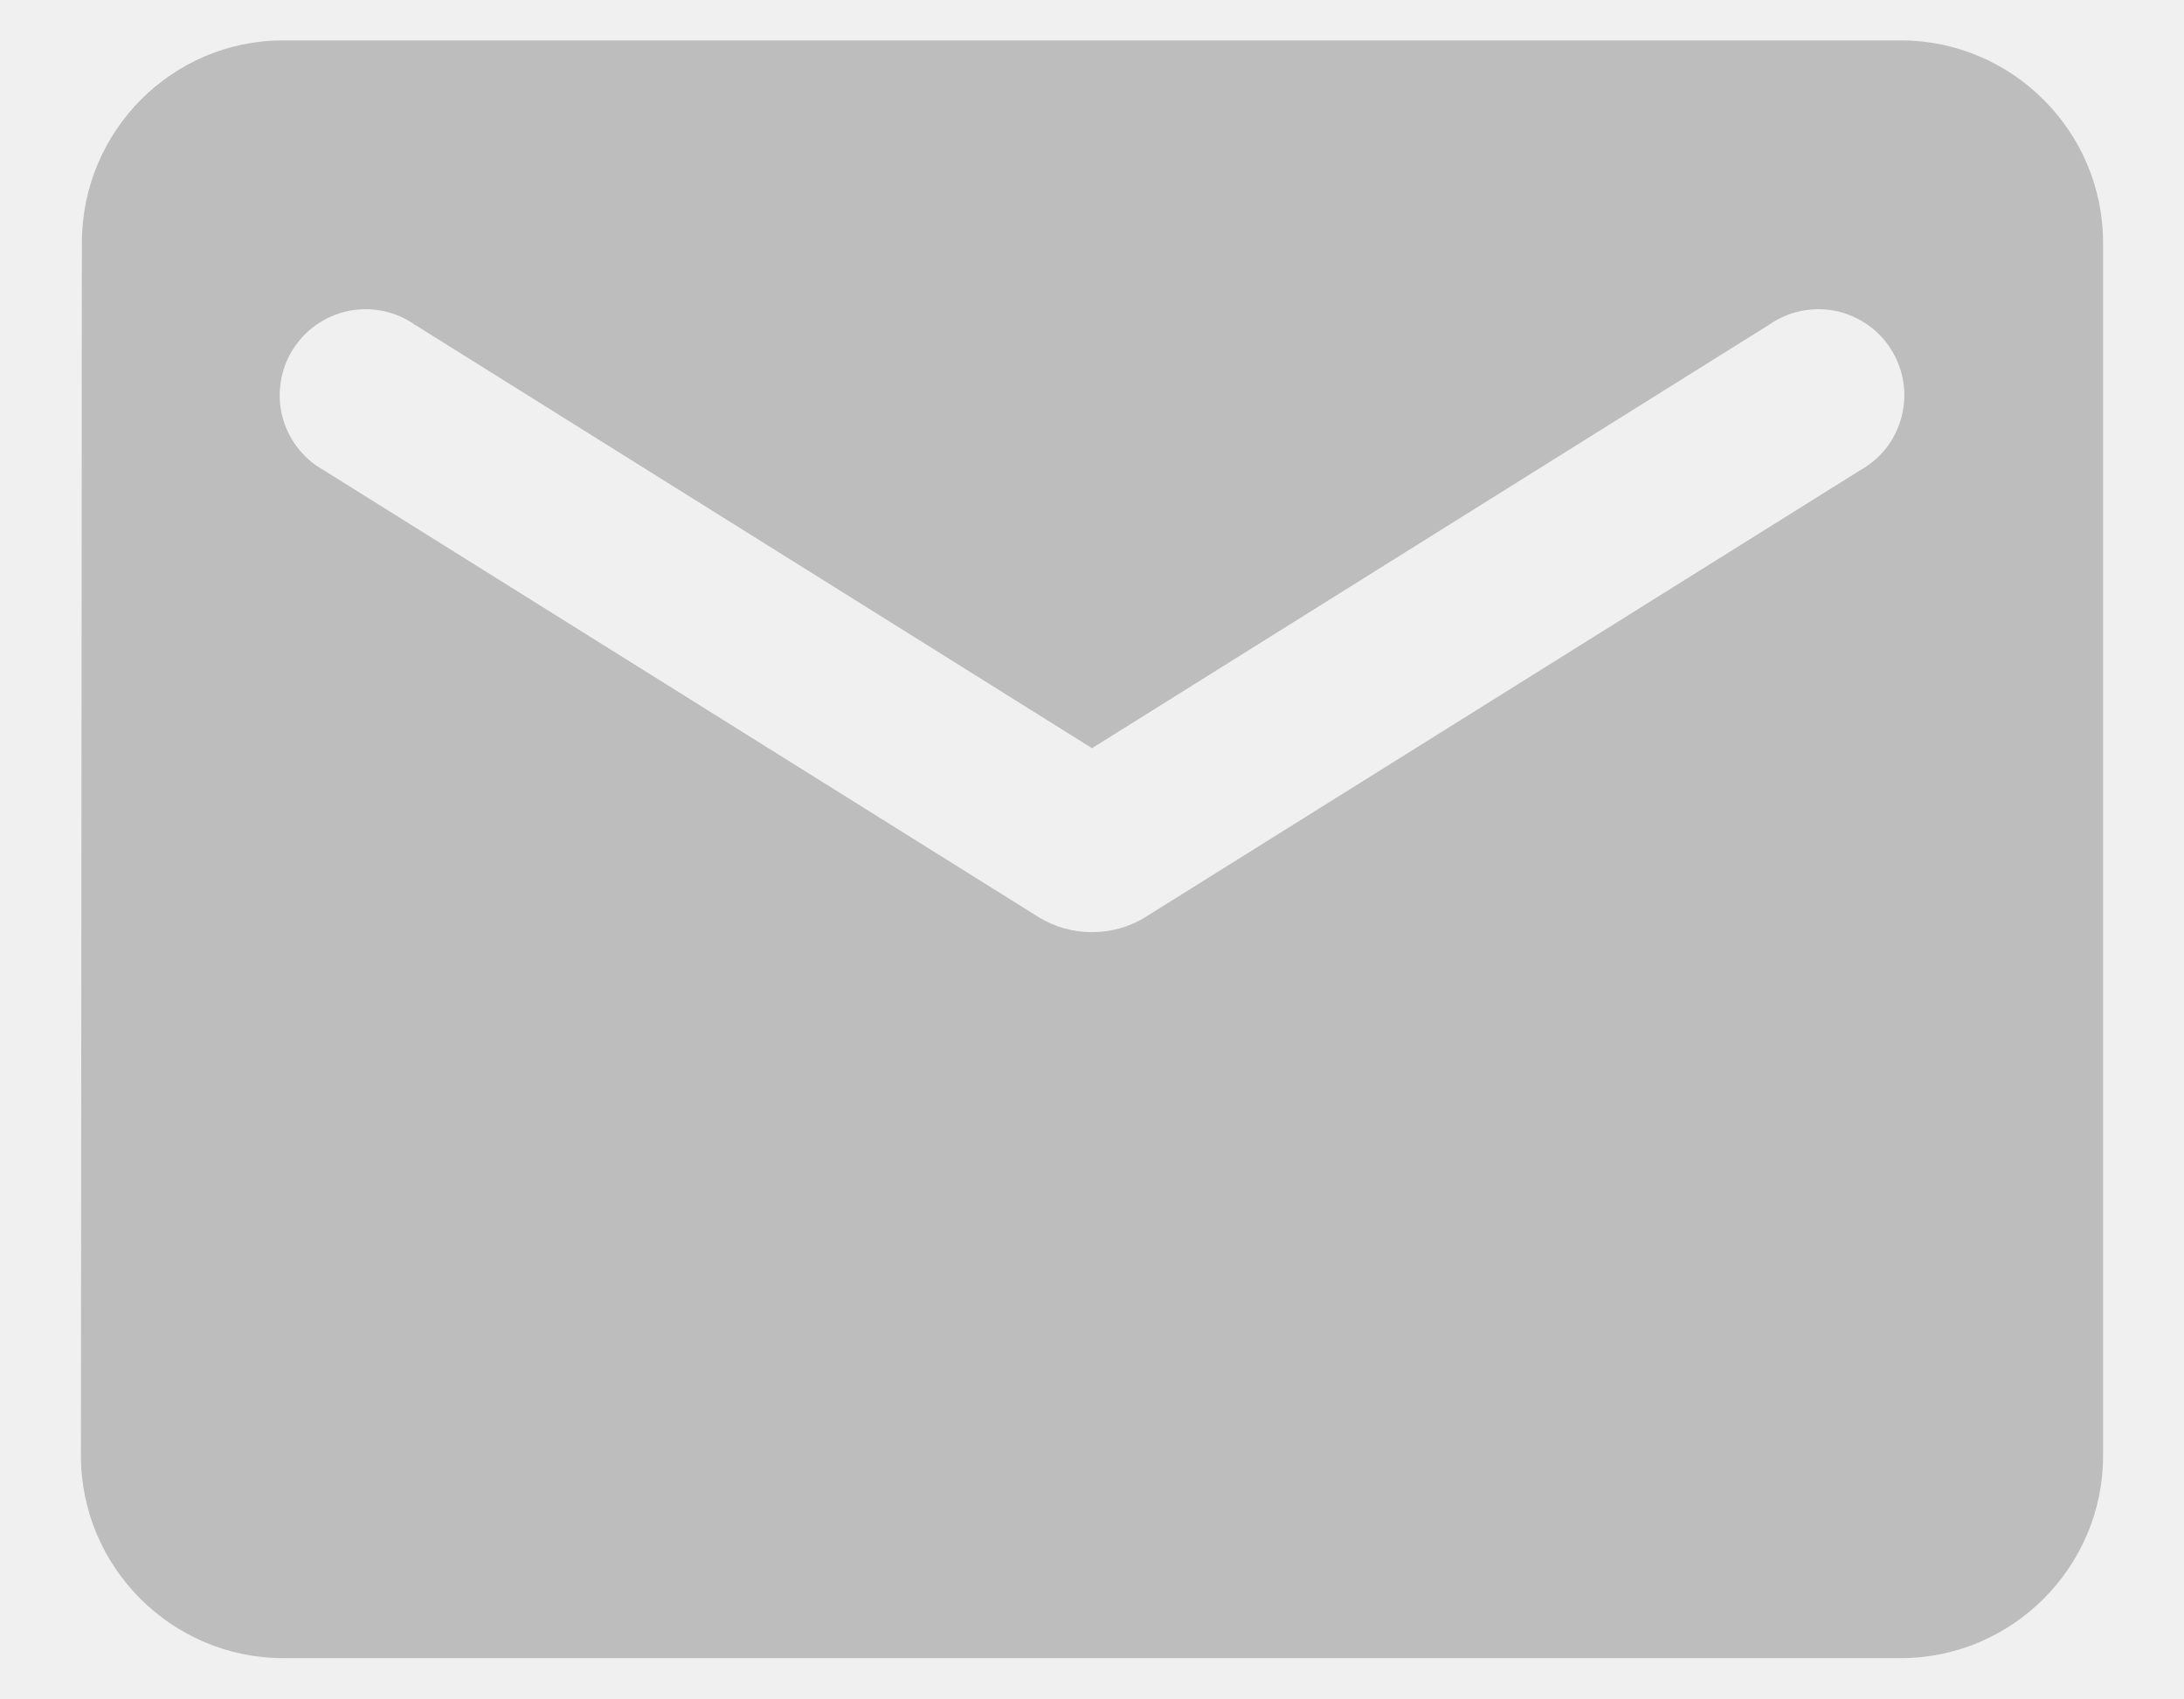
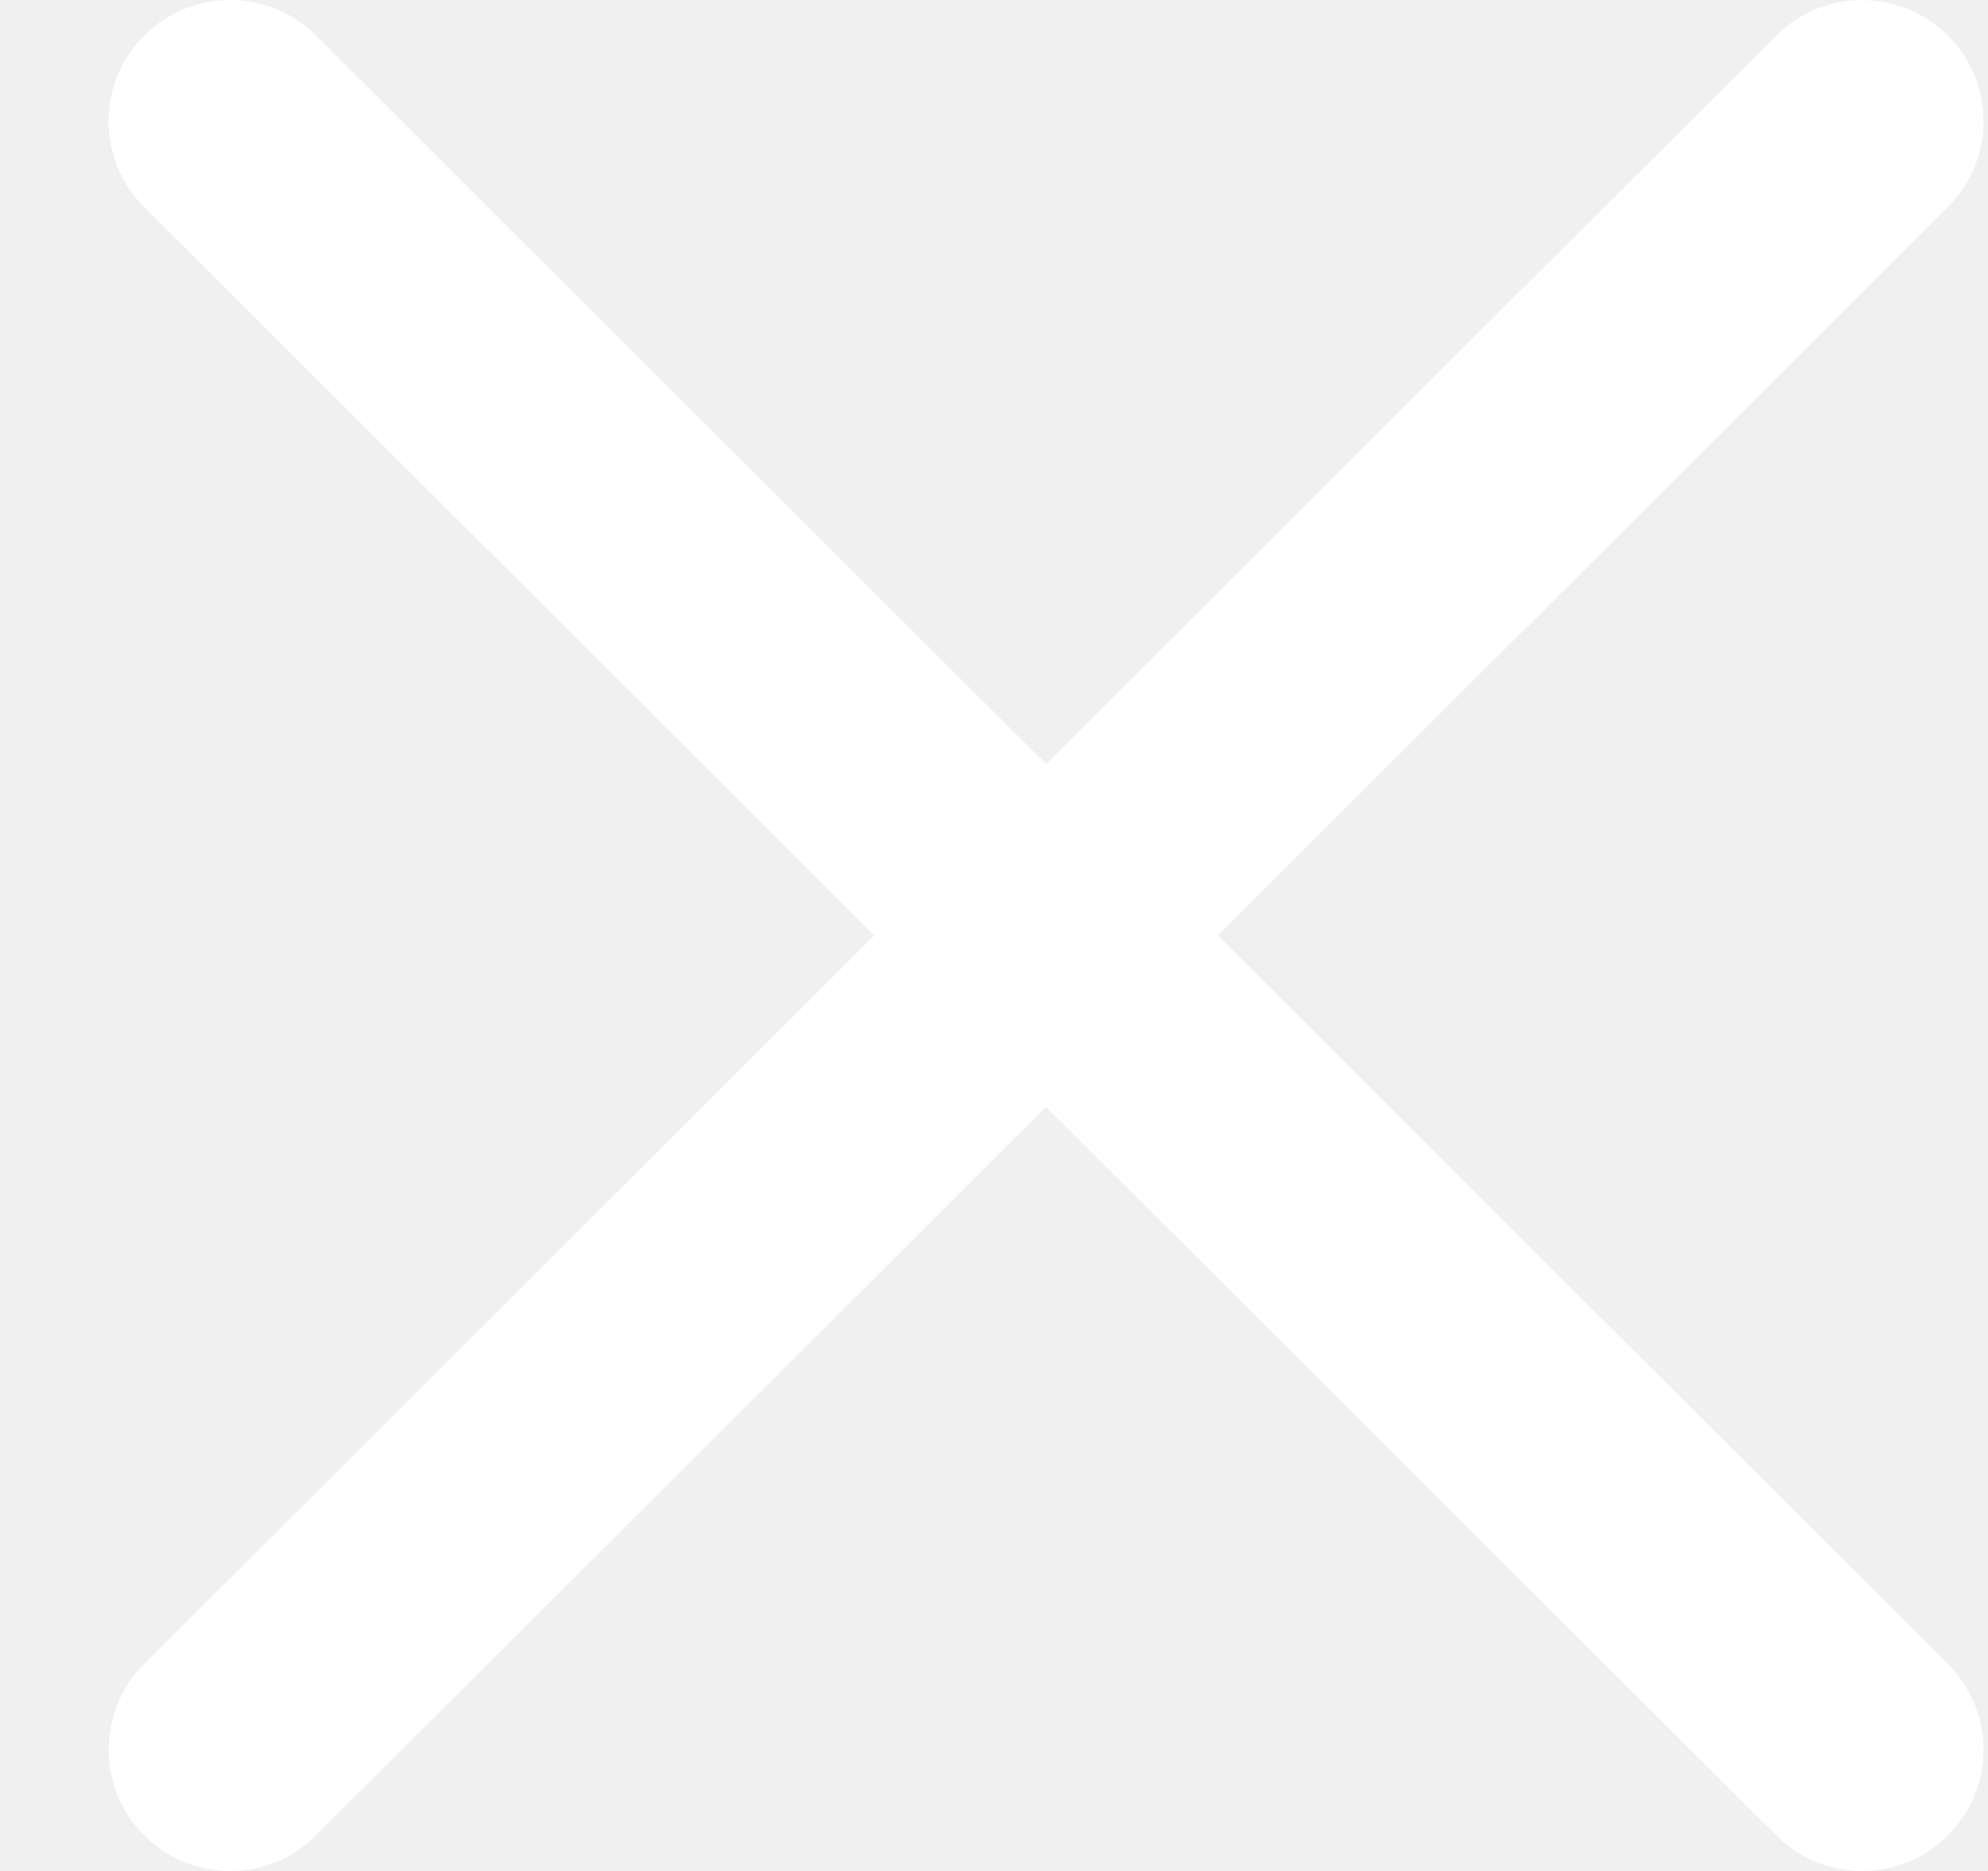
- <svg xmlns="http://www.w3.org/2000/svg" width="18" height="14" viewBox="0 0 18 14" fill="none">
-   <path d="M15.667 0.333H2.333C1.417 0.333 0.675 1.083 0.675 2L0.667 12C0.667 12.917 1.417 13.667 2.333 13.667H15.667C16.583 13.667 17.333 12.917 17.333 12V2C17.333 1.083 16.583 0.333 15.667 0.333ZM15.333 3.875L9.442 7.558C9.175 7.725 8.825 7.725 8.558 7.558L2.667 3.875C2.583 3.828 2.51 3.765 2.452 3.689C2.393 3.613 2.351 3.526 2.327 3.433C2.303 3.34 2.299 3.243 2.314 3.149C2.328 3.054 2.362 2.963 2.413 2.882C2.464 2.801 2.53 2.73 2.609 2.676C2.688 2.621 2.777 2.583 2.87 2.563C2.964 2.544 3.061 2.544 3.155 2.563C3.249 2.582 3.338 2.62 3.417 2.675L9 6.167L14.583 2.675C14.662 2.62 14.751 2.582 14.845 2.563C14.939 2.544 15.036 2.544 15.13 2.563C15.223 2.583 15.312 2.621 15.391 2.676C15.47 2.73 15.537 2.801 15.587 2.882C15.638 2.963 15.672 3.054 15.687 3.149C15.701 3.243 15.697 3.34 15.673 3.433C15.649 3.526 15.607 3.613 15.549 3.689C15.49 3.765 15.417 3.828 15.333 3.875Z" fill="#BDBDBD" />
+ <svg xmlns="http://www.w3.org/2000/svg" width="17" height="16" fill="none">
+   <path d="M10.414 8l6.243-6.23a1.034 1.034 0 000-1.466 1.04 1.04 0 00-1.468 0l-6.244 6.23L2.702.304a1.04 1.04 0 00-1.469 0 1.034 1.034 0 000 1.466L7.477 8l-6.244 6.23a1.037 1.037 0 101.469 1.466l6.243-6.23 6.244 6.23a1.037 1.037 0 001.468 0 1.034 1.034 0 000-1.466L10.414 8z" fill="#fff" />
</svg>
